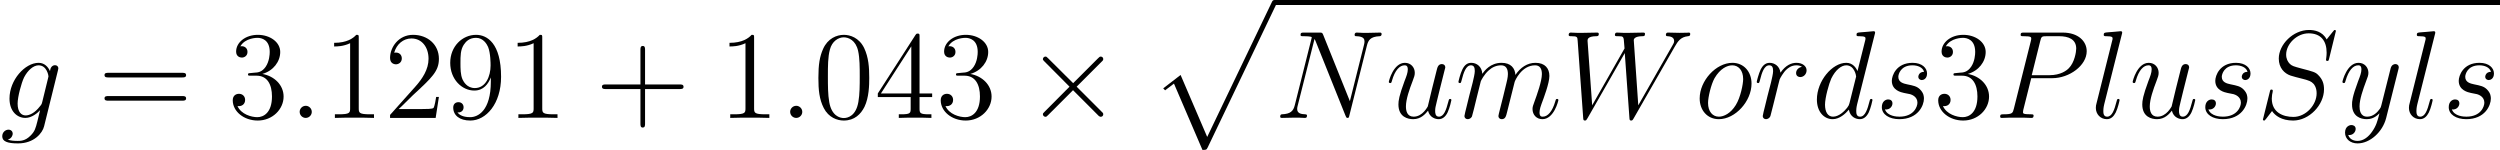
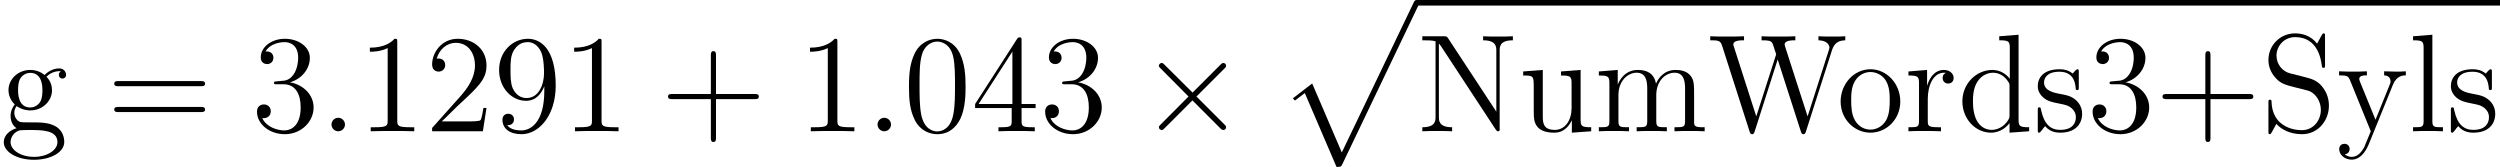
- <svg xmlns="http://www.w3.org/2000/svg" xmlns:xlink="http://www.w3.org/1999/xlink" version="1.1" width="270.317pt" height="16.211pt" viewBox="-.239 -.231 270.317 16.211">
+ <svg xmlns="http://www.w3.org/2000/svg" xmlns:xlink="http://www.w3.org/1999/xlink" version="1.1" width="242.819pt" height="16.211pt" viewBox="-.239 -.231 242.819 16.211">
  <defs>
    <path id="g0-112" d="M5.069 13.868C5.44 13.868 5.452 13.856 5.571 13.629L12.111-.024C12.194-.179 12.194-.203 12.194-.239C12.194-.371 12.099-.478 11.955-.478C11.8-.478 11.752-.371 11.692-.239L5.523 12.625L2.977 6.695L1.315 7.974L1.494 8.165L2.343 7.52L5.069 13.868Z" />
    <path id="g1-2" d="M4.651-3.324L2.26-5.703C2.116-5.846 2.092-5.87 1.997-5.87C1.877-5.87 1.757-5.762 1.757-5.631C1.757-5.547 1.781-5.523 1.913-5.392L4.304-2.989L1.913-.586C1.781-.454 1.757-.43 1.757-.347C1.757-.215 1.877-.108 1.997-.108C2.092-.108 2.116-.132 2.26-.275L4.639-2.654L7.113-.179C7.137-.167 7.221-.108 7.293-.108C7.436-.108 7.532-.215 7.532-.347C7.532-.371 7.532-.418 7.496-.478C7.484-.502 5.583-2.379 4.985-2.989L7.173-5.177C7.233-5.248 7.412-5.404 7.472-5.475C7.484-5.499 7.532-5.547 7.532-5.631C7.532-5.762 7.436-5.87 7.293-5.87C7.197-5.87 7.149-5.822 7.018-5.691L4.651-3.324Z" />
+     <path id="g2-58" d="M2.2-.574C2.2-.921 1.913-1.16 1.626-1.16C1.279-1.16 1.04-.873 1.04-.586C1.04-.239 1.327 0 1.614 0C1.961 0 2.2-.287 2.2-.574Z" />
    <path id="g3-43" d="M4.77-2.762H8.07C8.237-2.762 8.452-2.762 8.452-2.977C8.452-3.204 8.249-3.204 8.07-3.204H4.77V-6.504C4.77-6.671 4.77-6.886 4.555-6.886C4.328-6.886 4.328-6.683 4.328-6.504V-3.204H1.028C.861-3.204 .646-3.204 .646-2.989C.646-2.762 .849-2.762 1.028-2.762H4.328V.538C4.328 .705 4.328 .921 4.543 .921C4.77 .921 4.77 .717 4.77 .538V-2.762Z" />
    <path id="g3-48" d="M5.356-3.826C5.356-4.818 5.296-5.786 4.866-6.695C4.376-7.687 3.515-7.95 2.929-7.95C2.236-7.95 1.387-7.603 .944-6.611C.61-5.858 .49-5.117 .49-3.826C.49-2.666 .574-1.793 1.004-.944C1.47-.036 2.295 .251 2.917 .251C3.957 .251 4.555-.371 4.902-1.064C5.332-1.961 5.356-3.132 5.356-3.826ZM2.917 .012C2.534 .012 1.757-.203 1.53-1.506C1.399-2.224 1.399-3.132 1.399-3.969C1.399-4.949 1.399-5.834 1.59-6.539C1.793-7.34 2.403-7.711 2.917-7.711C3.371-7.711 4.065-7.436 4.292-6.408C4.447-5.727 4.447-4.782 4.447-3.969C4.447-3.168 4.447-2.26 4.316-1.53C4.089-.215 3.335 .012 2.917 .012Z" />
    <path id="g3-49" d="M3.443-7.663C3.443-7.938 3.443-7.95 3.204-7.95C2.917-7.627 2.319-7.185 1.088-7.185V-6.838C1.363-6.838 1.961-6.838 2.618-7.149V-.921C2.618-.49 2.582-.347 1.53-.347H1.16V0C1.482-.024 2.642-.024 3.037-.024S4.579-.024 4.902 0V-.347H4.531C3.479-.347 3.443-.49 3.443-.921V-7.663Z" />
    <path id="g3-50" d="M5.26-2.008H4.997C4.961-1.805 4.866-1.148 4.746-.956C4.663-.849 3.981-.849 3.622-.849H1.411C1.733-1.124 2.463-1.889 2.774-2.176C4.591-3.85 5.26-4.471 5.26-5.655C5.26-7.03 4.172-7.95 2.786-7.95S.586-6.767 .586-5.738C.586-5.129 1.112-5.129 1.148-5.129C1.399-5.129 1.71-5.308 1.71-5.691C1.71-6.025 1.482-6.253 1.148-6.253C1.04-6.253 1.016-6.253 .98-6.241C1.207-7.054 1.853-7.603 2.63-7.603C3.646-7.603 4.268-6.755 4.268-5.655C4.268-4.639 3.682-3.754 3.001-2.989L.586-.287V0H4.949L5.26-2.008Z" />
    <path id="g3-51" d="M2.2-4.292C1.997-4.28 1.949-4.268 1.949-4.16C1.949-4.041 2.008-4.041 2.224-4.041H2.774C3.79-4.041 4.244-3.204 4.244-2.056C4.244-.49 3.431-.072 2.845-.072C2.271-.072 1.291-.347 .944-1.136C1.327-1.076 1.674-1.291 1.674-1.722C1.674-2.068 1.423-2.307 1.088-2.307C.801-2.307 .49-2.14 .49-1.686C.49-.622 1.554 .251 2.881 .251C4.304 .251 5.356-.837 5.356-2.044C5.356-3.144 4.471-4.005 3.324-4.208C4.364-4.507 5.033-5.38 5.033-6.312C5.033-7.257 4.053-7.95 2.893-7.95C1.698-7.95 .813-7.221 .813-6.348C.813-5.87 1.184-5.774 1.363-5.774C1.614-5.774 1.901-5.954 1.901-6.312C1.901-6.695 1.614-6.862 1.351-6.862C1.279-6.862 1.255-6.862 1.219-6.85C1.674-7.663 2.798-7.663 2.857-7.663C3.252-7.663 4.029-7.484 4.029-6.312C4.029-6.085 3.993-5.416 3.646-4.902C3.288-4.376 2.881-4.34 2.558-4.328L2.2-4.292Z" />
    <path id="g3-52" d="M4.316-7.783C4.316-8.01 4.316-8.07 4.148-8.07C4.053-8.07 4.017-8.07 3.921-7.926L.323-2.343V-1.997H3.467V-.909C3.467-.466 3.443-.347 2.57-.347H2.331V0C2.606-.024 3.551-.024 3.885-.024S5.177-.024 5.452 0V-.347H5.212C4.352-.347 4.316-.466 4.316-.909V-1.997H5.523V-2.343H4.316V-7.783ZM3.527-6.85V-2.343H.622L3.527-6.85Z" />
    <path id="g3-57" d="M4.376-3.479C4.376-.658 3.12-.072 2.403-.072C2.116-.072 1.482-.108 1.184-.526H1.255C1.339-.502 1.769-.574 1.769-1.016C1.769-1.279 1.59-1.506 1.279-1.506S.777-1.303 .777-.992C.777-.251 1.375 .251 2.415 .251C3.909 .251 5.356-1.339 5.356-3.933C5.356-7.149 4.017-7.95 2.965-7.95C1.65-7.95 .49-6.85 .49-5.272S1.602-2.618 2.798-2.618C3.682-2.618 4.136-3.264 4.376-3.873V-3.479ZM2.845-2.857C2.092-2.857 1.769-3.467 1.662-3.694C1.47-4.148 1.47-4.722 1.47-5.26C1.47-5.93 1.47-6.504 1.781-6.994C1.997-7.317 2.319-7.663 2.965-7.663C3.646-7.663 3.993-7.066 4.113-6.791C4.352-6.205 4.352-5.189 4.352-5.009C4.352-4.005 3.897-2.857 2.845-2.857Z" />
    <path id="g3-61" d="M8.07-3.873C8.237-3.873 8.452-3.873 8.452-4.089C8.452-4.316 8.249-4.316 8.07-4.316H1.028C.861-4.316 .646-4.316 .646-4.101C.646-3.873 .849-3.873 1.028-3.873H8.07ZM8.07-1.65C8.237-1.65 8.452-1.65 8.452-1.865C8.452-2.092 8.249-2.092 8.07-2.092H1.028C.861-2.092 .646-2.092 .646-1.877C.646-1.65 .849-1.65 1.028-1.65H8.07Z" />
-     <path id="g2-58" d="M2.2-.574C2.2-.921 1.913-1.16 1.626-1.16C1.279-1.16 1.04-.873 1.04-.586C1.04-.239 1.327 0 1.614 0C1.961 0 2.2-.287 2.2-.574Z" />
-     <path id="g2-78" d="M8.847-6.91C8.978-7.424 9.17-7.783 10.078-7.819C10.114-7.819 10.258-7.831 10.258-8.034C10.258-8.165 10.15-8.165 10.102-8.165C9.863-8.165 9.253-8.141 9.014-8.141H8.44C8.273-8.141 8.058-8.165 7.89-8.165C7.819-8.165 7.675-8.165 7.675-7.938C7.675-7.819 7.771-7.819 7.855-7.819C8.572-7.795 8.62-7.52 8.62-7.305C8.62-7.197 8.608-7.161 8.572-6.994L7.221-1.602L4.663-7.962C4.579-8.153 4.567-8.165 4.304-8.165H2.845C2.606-8.165 2.499-8.165 2.499-7.938C2.499-7.819 2.582-7.819 2.809-7.819C2.869-7.819 3.575-7.819 3.575-7.711C3.575-7.687 3.551-7.592 3.539-7.556L1.949-1.219C1.805-.634 1.518-.383 .729-.347C.669-.347 .55-.335 .55-.12C.55 0 .669 0 .705 0C.944 0 1.554-.024 1.793-.024H2.367C2.534-.024 2.738 0 2.905 0C2.989 0 3.12 0 3.12-.227C3.12-.335 3.001-.347 2.953-.347C2.558-.359 2.176-.43 2.176-.861C2.176-.956 2.2-1.064 2.224-1.16L3.838-7.556C3.909-7.436 3.909-7.412 3.957-7.305L6.802-.215C6.862-.072 6.886 0 6.994 0C7.113 0 7.125-.036 7.173-.239L8.847-6.91Z" />
-     <path id="g2-80" d="M3.539-3.802H5.547C7.197-3.802 8.847-5.021 8.847-6.384C8.847-7.317 8.058-8.165 6.551-8.165H2.857C2.63-8.165 2.523-8.165 2.523-7.938C2.523-7.819 2.63-7.819 2.809-7.819C3.539-7.819 3.539-7.723 3.539-7.592C3.539-7.568 3.539-7.496 3.491-7.317L1.877-.885C1.769-.466 1.745-.347 .909-.347C.681-.347 .562-.347 .562-.132C.562 0 .669 0 .741 0C.968 0 1.207-.024 1.435-.024H2.833C3.061-.024 3.312 0 3.539 0C3.634 0 3.766 0 3.766-.227C3.766-.347 3.658-.347 3.479-.347C2.762-.347 2.75-.43 2.75-.55C2.75-.61 2.762-.693 2.774-.753L3.539-3.802ZM4.4-7.352C4.507-7.795 4.555-7.819 5.021-7.819H6.205C7.101-7.819 7.843-7.532 7.843-6.635C7.843-6.324 7.687-5.308 7.137-4.758C6.934-4.543 6.36-4.089 5.272-4.089H3.587L4.4-7.352Z" />
-     <path id="g2-83" d="M7.592-8.309C7.592-8.416 7.508-8.416 7.484-8.416C7.436-8.416 7.424-8.404 7.281-8.225C7.209-8.141 6.719-7.52 6.707-7.508C6.312-8.285 5.523-8.416 5.021-8.416C3.503-8.416 2.128-7.03 2.128-5.679C2.128-4.782 2.666-4.256 3.252-4.053C3.383-4.005 4.089-3.814 4.447-3.73C5.057-3.563 5.212-3.515 5.464-3.252C5.511-3.192 5.75-2.917 5.75-2.355C5.75-1.243 4.722-.096 3.527-.096C2.546-.096 1.459-.514 1.459-1.853C1.459-2.08 1.506-2.367 1.542-2.487C1.542-2.523 1.554-2.582 1.554-2.606C1.554-2.654 1.53-2.714 1.435-2.714C1.327-2.714 1.315-2.69 1.267-2.487L.658-.036C.658-.024 .61 .132 .61 .143C.61 .251 .705 .251 .729 .251C.777 .251 .789 .239 .933 .06L1.482-.658C1.769-.227 2.391 .251 3.503 .251C5.045 .251 6.456-1.243 6.456-2.738C6.456-3.24 6.336-3.682 5.882-4.125C5.631-4.376 5.416-4.435 4.316-4.722C3.515-4.937 3.407-4.973 3.192-5.165C2.989-5.368 2.833-5.655 2.833-6.061C2.833-7.066 3.85-8.094 4.985-8.094C6.157-8.094 6.707-7.376 6.707-6.241C6.707-5.93 6.647-5.607 6.647-5.559C6.647-5.452 6.743-5.452 6.779-5.452C6.886-5.452 6.898-5.487 6.946-5.679L7.592-8.309Z" />
-     <path id="g2-87" d="M10.796-6.838C11.07-7.305 11.333-7.747 12.051-7.819C12.158-7.831 12.266-7.843 12.266-8.034C12.266-8.165 12.158-8.165 12.123-8.165C12.099-8.165 12.015-8.141 11.226-8.141C10.867-8.141 10.497-8.165 10.15-8.165C10.078-8.165 9.935-8.165 9.935-7.938C9.935-7.831 10.03-7.819 10.102-7.819C10.341-7.807 10.724-7.735 10.724-7.364C10.724-7.209 10.676-7.125 10.556-6.922L7.293-1.207L6.862-7.436C6.862-7.58 6.994-7.807 7.663-7.819C7.819-7.819 7.938-7.819 7.938-8.046C7.938-8.165 7.819-8.165 7.759-8.165C7.34-8.165 6.898-8.141 6.468-8.141H5.846C5.667-8.141 5.452-8.165 5.272-8.165C5.2-8.165 5.057-8.165 5.057-7.938C5.057-7.819 5.141-7.819 5.344-7.819C5.894-7.819 5.894-7.807 5.942-7.077L5.978-6.647L2.881-1.207L2.439-7.376C2.439-7.508 2.439-7.807 3.252-7.819C3.383-7.819 3.515-7.819 3.515-8.034C3.515-8.165 3.407-8.165 3.335-8.165C2.917-8.165 2.475-8.141 2.044-8.141H1.423C1.243-8.141 1.028-8.165 .849-8.165C.777-8.165 .634-8.165 .634-7.938C.634-7.819 .729-7.819 .897-7.819C1.459-7.819 1.47-7.747 1.494-7.364L2.02-.024C2.032 .179 2.044 .251 2.188 .251C2.307 .251 2.331 .203 2.439 .024L6.001-6.205L6.444-.024C6.456 .179 6.468 .251 6.611 .251C6.731 .251 6.767 .191 6.862 .024L10.796-6.838Z" />
-     <path id="g2-100" d="M6.013-7.998C6.025-8.046 6.049-8.118 6.049-8.177C6.049-8.297 5.93-8.297 5.906-8.297C5.894-8.297 5.308-8.249 5.248-8.237C5.045-8.225 4.866-8.201 4.651-8.189C4.352-8.165 4.268-8.153 4.268-7.938C4.268-7.819 4.364-7.819 4.531-7.819C5.117-7.819 5.129-7.711 5.129-7.592C5.129-7.52 5.105-7.424 5.093-7.388L4.364-4.483C4.232-4.794 3.909-5.272 3.288-5.272C1.937-5.272 .478-3.527 .478-1.757C.478-.574 1.172 .12 1.985 .12C2.642 .12 3.204-.395 3.539-.789C3.658-.084 4.22 .12 4.579 .12S5.224-.096 5.44-.526C5.631-.933 5.798-1.662 5.798-1.71C5.798-1.769 5.75-1.817 5.679-1.817C5.571-1.817 5.559-1.757 5.511-1.578C5.332-.873 5.105-.12 4.615-.12C4.268-.12 4.244-.43 4.244-.669C4.244-.717 4.244-.968 4.328-1.303L6.013-7.998ZM3.599-1.423C3.539-1.219 3.539-1.196 3.371-.968C3.108-.634 2.582-.12 2.02-.12C1.53-.12 1.255-.562 1.255-1.267C1.255-1.925 1.626-3.264 1.853-3.766C2.26-4.603 2.821-5.033 3.288-5.033C4.077-5.033 4.232-4.053 4.232-3.957C4.232-3.945 4.196-3.79 4.184-3.766L3.599-1.423Z" />
-     <path id="g2-103" d="M4.041-1.518C3.993-1.327 3.969-1.279 3.814-1.1C3.324-.466 2.821-.239 2.451-.239C2.056-.239 1.686-.55 1.686-1.375C1.686-2.008 2.044-3.347 2.307-3.885C2.654-4.555 3.192-5.033 3.694-5.033C4.483-5.033 4.639-4.053 4.639-3.981L4.603-3.814L4.041-1.518ZM4.782-4.483C4.627-4.83 4.292-5.272 3.694-5.272C2.391-5.272 .909-3.634 .909-1.853C.909-.61 1.662 0 2.427 0C3.061 0 3.622-.502 3.838-.741L3.575 .335C3.407 .992 3.335 1.291 2.905 1.71C2.415 2.2 1.961 2.2 1.698 2.2C1.339 2.2 1.04 2.176 .741 2.08C1.124 1.973 1.219 1.638 1.219 1.506C1.219 1.315 1.076 1.124 .813 1.124C.526 1.124 .215 1.363 .215 1.757C.215 2.248 .705 2.439 1.722 2.439C3.264 2.439 4.065 1.447 4.22 .801L5.547-4.555C5.583-4.698 5.583-4.722 5.583-4.746C5.583-4.914 5.452-5.045 5.272-5.045C4.985-5.045 4.818-4.806 4.782-4.483Z" />
-     <path id="g2-108" d="M3.037-7.998C3.049-8.046 3.072-8.118 3.072-8.177C3.072-8.297 2.953-8.297 2.929-8.297C2.917-8.297 2.487-8.261 2.271-8.237C2.068-8.225 1.889-8.201 1.674-8.189C1.387-8.165 1.303-8.153 1.303-7.938C1.303-7.819 1.423-7.819 1.542-7.819C2.152-7.819 2.152-7.711 2.152-7.592C2.152-7.544 2.152-7.52 2.092-7.305L.61-1.375C.574-1.243 .55-1.148 .55-.956C.55-.359 .992 .12 1.602 .12C1.997 .12 2.26-.143 2.451-.514C2.654-.909 2.821-1.662 2.821-1.71C2.821-1.769 2.774-1.817 2.702-1.817C2.594-1.817 2.582-1.757 2.534-1.578C2.319-.753 2.104-.12 1.626-.12C1.267-.12 1.267-.502 1.267-.669C1.267-.717 1.267-.968 1.351-1.303L3.037-7.998Z" />
-     <path id="g2-109" d="M2.463-3.503C2.487-3.575 2.786-4.172 3.228-4.555C3.539-4.842 3.945-5.033 4.411-5.033C4.89-5.033 5.057-4.674 5.057-4.196C5.057-4.125 5.057-3.885 4.914-3.324L4.615-2.092C4.519-1.733 4.292-.849 4.268-.717C4.22-.538 4.148-.227 4.148-.179C4.148-.012 4.28 .12 4.459 .12C4.818 .12 4.878-.155 4.985-.586L5.703-3.443C5.727-3.539 6.348-5.033 7.663-5.033C8.141-5.033 8.309-4.674 8.309-4.196C8.309-3.527 7.843-2.224 7.58-1.506C7.472-1.219 7.412-1.064 7.412-.849C7.412-.311 7.783 .12 8.357 .12C9.468 .12 9.887-1.638 9.887-1.71C9.887-1.769 9.839-1.817 9.767-1.817C9.66-1.817 9.648-1.781 9.588-1.578C9.313-.622 8.871-.12 8.393-.12C8.273-.12 8.082-.132 8.082-.514C8.082-.825 8.225-1.207 8.273-1.339C8.488-1.913 9.026-3.324 9.026-4.017C9.026-4.734 8.608-5.272 7.699-5.272C6.898-5.272 6.253-4.818 5.774-4.113C5.738-4.758 5.344-5.272 4.447-5.272C3.383-5.272 2.821-4.519 2.606-4.22C2.57-4.902 2.08-5.272 1.554-5.272C1.207-5.272 .933-5.105 .705-4.651C.49-4.22 .323-3.491 .323-3.443S.371-3.335 .454-3.335C.55-3.335 .562-3.347 .634-3.622C.813-4.328 1.04-5.033 1.518-5.033C1.793-5.033 1.889-4.842 1.889-4.483C1.889-4.22 1.769-3.754 1.686-3.383L1.351-2.092C1.303-1.865 1.172-1.327 1.112-1.112C1.028-.801 .897-.239 .897-.179C.897-.012 1.028 .12 1.207 .12C1.351 .12 1.518 .048 1.614-.132C1.638-.191 1.745-.61 1.805-.849L2.068-1.925L2.463-3.503Z" />
-     <path id="g2-111" d="M5.452-3.288C5.452-4.423 4.71-5.272 3.622-5.272C2.044-5.272 .49-3.551 .49-1.865C.49-.729 1.231 .12 2.319 .12C3.909 .12 5.452-1.602 5.452-3.288ZM2.331-.12C1.733-.12 1.291-.598 1.291-1.435C1.291-1.985 1.578-3.204 1.913-3.802C2.451-4.722 3.12-5.033 3.61-5.033C4.196-5.033 4.651-4.555 4.651-3.718C4.651-3.24 4.4-1.961 3.945-1.231C3.455-.43 2.798-.12 2.331-.12Z" />
-     <path id="g2-114" d="M4.651-4.89C4.28-4.818 4.089-4.555 4.089-4.292C4.089-4.005 4.316-3.909 4.483-3.909C4.818-3.909 5.093-4.196 5.093-4.555C5.093-4.937 4.722-5.272 4.125-5.272C3.646-5.272 3.096-5.057 2.594-4.328C2.511-4.961 2.032-5.272 1.554-5.272C1.088-5.272 .849-4.914 .705-4.651C.502-4.22 .323-3.503 .323-3.443C.323-3.395 .371-3.335 .454-3.335C.55-3.335 .562-3.347 .634-3.622C.813-4.34 1.04-5.033 1.518-5.033C1.805-5.033 1.889-4.83 1.889-4.483C1.889-4.22 1.769-3.754 1.686-3.383L1.351-2.092C1.303-1.865 1.172-1.327 1.112-1.112C1.028-.801 .897-.239 .897-.179C.897-.012 1.028 .12 1.207 .12C1.339 .12 1.566 .036 1.638-.203C1.674-.299 2.116-2.104 2.188-2.379C2.248-2.642 2.319-2.893 2.379-3.156C2.427-3.324 2.475-3.515 2.511-3.67C2.546-3.778 2.869-4.364 3.168-4.627C3.312-4.758 3.622-5.033 4.113-5.033C4.304-5.033 4.495-4.997 4.651-4.89Z" />
-     <path id="g2-115" d="M2.726-2.391C2.929-2.355 3.252-2.283 3.324-2.271C3.479-2.224 4.017-2.032 4.017-1.459C4.017-1.088 3.682-.12 2.295-.12C2.044-.12 1.148-.155 .909-.813C1.387-.753 1.626-1.124 1.626-1.387C1.626-1.638 1.459-1.769 1.219-1.769C.956-1.769 .61-1.566 .61-1.028C.61-.323 1.327 .12 2.283 .12C4.101 .12 4.639-1.219 4.639-1.841C4.639-2.02 4.639-2.355 4.256-2.738C3.957-3.025 3.67-3.084 3.025-3.216C2.702-3.288 2.188-3.395 2.188-3.933C2.188-4.172 2.403-5.033 3.539-5.033C4.041-5.033 4.531-4.842 4.651-4.411C4.125-4.411 4.101-3.957 4.101-3.945C4.101-3.694 4.328-3.622 4.435-3.622C4.603-3.622 4.937-3.754 4.937-4.256S4.483-5.272 3.551-5.272C1.985-5.272 1.566-4.041 1.566-3.551C1.566-2.642 2.451-2.451 2.726-2.391Z" />
-     <path id="g2-117" d="M4.077-.693C4.232-.024 4.806 .12 5.093 .12C5.475 .12 5.762-.132 5.954-.538C6.157-.968 6.312-1.674 6.312-1.71C6.312-1.769 6.265-1.817 6.193-1.817C6.085-1.817 6.073-1.757 6.025-1.578C5.81-.753 5.595-.12 5.117-.12C4.758-.12 4.758-.514 4.758-.669C4.758-.944 4.794-1.064 4.914-1.566C4.997-1.889 5.081-2.212 5.153-2.546L5.643-4.495C5.727-4.794 5.727-4.818 5.727-4.854C5.727-5.033 5.583-5.153 5.404-5.153C5.057-5.153 4.973-4.854 4.902-4.555C4.782-4.089 4.136-1.518 4.053-1.1C4.041-1.1 3.575-.12 2.702-.12C2.08-.12 1.961-.658 1.961-1.1C1.961-1.781 2.295-2.738 2.606-3.539C2.75-3.921 2.809-4.077 2.809-4.316C2.809-4.83 2.439-5.272 1.865-5.272C.765-5.272 .323-3.539 .323-3.443C.323-3.395 .371-3.335 .454-3.335C.562-3.335 .574-3.383 .622-3.551C.909-4.579 1.375-5.033 1.829-5.033C1.949-5.033 2.14-5.021 2.14-4.639C2.14-4.328 2.008-3.981 1.829-3.527C1.303-2.104 1.243-1.65 1.243-1.291C1.243-.072 2.164 .12 2.654 .12C3.419 .12 3.838-.406 4.077-.693Z" />
-     <path id="g2-121" d="M3.144 1.339C2.821 1.793 2.355 2.2 1.769 2.2C1.626 2.2 1.052 2.176 .873 1.626C.909 1.638 .968 1.638 .992 1.638C1.351 1.638 1.59 1.327 1.59 1.052S1.363 .681 1.184 .681C.992 .681 .574 .825 .574 1.411C.574 2.02 1.088 2.439 1.769 2.439C2.965 2.439 4.172 1.339 4.507 .012L5.679-4.651C5.691-4.71 5.715-4.782 5.715-4.854C5.715-5.033 5.571-5.153 5.392-5.153C5.284-5.153 5.033-5.105 4.937-4.746L4.053-1.231C3.993-1.016 3.993-.992 3.897-.861C3.658-.526 3.264-.12 2.69-.12C2.02-.12 1.961-.777 1.961-1.1C1.961-1.781 2.283-2.702 2.606-3.563C2.738-3.909 2.809-4.077 2.809-4.316C2.809-4.818 2.451-5.272 1.865-5.272C.765-5.272 .323-3.539 .323-3.443C.323-3.395 .371-3.335 .454-3.335C.562-3.335 .574-3.383 .622-3.551C.909-4.555 1.363-5.033 1.829-5.033C1.937-5.033 2.14-5.033 2.14-4.639C2.14-4.328 2.008-3.981 1.829-3.527C1.243-1.961 1.243-1.566 1.243-1.279C1.243-.143 2.056 .12 2.654 .12C3.001 .12 3.431 .012 3.85-.43L3.862-.418C3.682 .287 3.563 .753 3.144 1.339Z" />
+     <path id="g3-78" d="M2.702-7.998C2.594-8.153 2.582-8.165 2.319-8.165H.49V-7.819C1.004-7.819 1.303-7.819 1.626-7.735V-1.255C1.626-.909 1.626-.347 .49-.347V0C.801-.024 1.435-.024 1.769-.024S2.738-.024 3.049 0V-.347C1.913-.347 1.913-.909 1.913-1.255V-7.544C2.008-7.448 2.008-7.424 2.116-7.281L6.779-.179C6.898-.012 6.91 0 6.994 0C7.101 0 7.125-.048 7.137-.072V-6.91C7.137-7.257 7.137-7.819 8.273-7.819V-8.165C7.962-8.141 7.329-8.141 6.994-8.141S6.025-8.141 5.715-8.165V-7.819C6.85-7.819 6.85-7.257 6.85-6.91V-1.686L2.702-7.998Z" />
+     <path id="g3-83" d="M2.487-4.985C1.877-5.141 1.339-5.738 1.339-6.504C1.339-7.34 2.008-8.094 2.941-8.094C4.902-8.094 5.165-6.157 5.236-5.643C5.26-5.499 5.26-5.452 5.38-5.452C5.511-5.452 5.511-5.511 5.511-5.727V-8.141C5.511-8.357 5.511-8.416 5.392-8.416C5.356-8.416 5.308-8.416 5.224-8.261L4.83-7.532C4.256-8.273 3.467-8.416 2.941-8.416C1.614-8.416 .646-7.352 .646-6.133C.646-5.559 .849-5.033 1.291-4.555C1.71-4.089 2.128-3.981 2.977-3.766C3.395-3.67 4.053-3.503 4.22-3.431C4.782-3.156 5.153-2.511 5.153-1.841C5.153-.944 4.519-.096 3.527-.096C2.989-.096 2.248-.227 1.662-.741C.968-1.363 .921-2.224 .909-2.618C.897-2.714 .801-2.714 .777-2.714C.646-2.714 .646-2.654 .646-2.439V-.024C.646 .191 .646 .251 .765 .251C.837 .251 .849 .227 .933 .084C.98-.012 1.231-.454 1.327-.634C1.757-.155 2.511 .251 3.539 .251C4.878 .251 5.846-.885 5.846-2.2C5.846-2.929 5.571-3.467 5.248-3.862C4.806-4.4 4.268-4.531 3.802-4.651L2.487-4.985Z" />
+     <path id="g3-87" d="M10.676-6.994C10.867-7.568 11.214-7.807 11.812-7.819V-8.165C11.298-8.141 11.274-8.141 10.748-8.141C10.437-8.141 9.791-8.141 9.504-8.165V-7.819C10.234-7.807 10.449-7.424 10.449-7.185C10.449-7.125 10.413-7.03 10.389-6.946L8.572-1.279L6.635-7.293C6.623-7.329 6.599-7.424 6.599-7.46C6.599-7.819 7.233-7.819 7.52-7.819V-8.165C7.233-8.141 6.348-8.141 6.001-8.141S4.926-8.141 4.615-8.165V-7.819C5.248-7.819 5.416-7.783 5.547-7.568C5.631-7.412 5.715-7.042 5.87-6.611L4.16-1.279L2.248-7.233C2.188-7.4 2.188-7.424 2.188-7.46C2.188-7.819 2.798-7.819 3.108-7.819V-8.165C2.833-8.141 1.925-8.141 1.59-8.141C1.243-8.141 .514-8.141 .203-8.165V-7.819C.849-7.819 1.076-7.819 1.219-7.364L3.587 .024C3.646 .203 3.694 .251 3.802 .251C3.897 .251 3.957 .215 4.017 .036L6.001-6.169L7.998 .036C8.058 .215 8.118 .251 8.213 .251C8.321 .251 8.369 .203 8.428 .024L10.676-6.994Z" />
+     <path id="g3-100" d="M3.587-8.165V-7.819C4.4-7.819 4.495-7.735 4.495-7.149V-4.507C4.244-4.854 3.73-5.272 3.001-5.272C1.614-5.272 .418-4.101 .418-2.57C.418-1.052 1.554 .12 2.869 .12C3.778 .12 4.304-.478 4.471-.705V.12L6.157 0V-.347C5.344-.347 5.248-.43 5.248-1.016V-8.297L3.587-8.165ZM4.471-1.399C4.471-1.184 4.471-1.148 4.304-.885C4.017-.466 3.527-.12 2.929-.12C2.618-.12 1.327-.239 1.327-2.558C1.327-3.419 1.47-3.897 1.733-4.292C1.973-4.663 2.451-5.033 3.049-5.033C3.79-5.033 4.208-4.495 4.328-4.304C4.471-4.101 4.471-4.077 4.471-3.862V-1.399Z" />
+     <path id="g3-103" d="M1.423-2.164C1.985-1.793 2.463-1.793 2.594-1.793C3.67-1.793 4.471-2.606 4.471-3.527C4.471-3.85 4.376-4.304 3.993-4.686C4.459-5.165 5.021-5.165 5.081-5.165C5.129-5.165 5.189-5.165 5.236-5.141C5.117-5.093 5.057-4.973 5.057-4.842C5.057-4.674 5.177-4.531 5.368-4.531C5.464-4.531 5.679-4.591 5.679-4.854C5.679-5.069 5.511-5.404 5.093-5.404C4.471-5.404 4.005-5.021 3.838-4.842C3.479-5.117 3.061-5.272 2.606-5.272C1.53-5.272 .729-4.459 .729-3.539C.729-2.857 1.148-2.415 1.267-2.307C1.124-2.128 .909-1.781 .909-1.315C.909-.622 1.327-.323 1.423-.263C.873-.108 .323 .323 .323 .944C.323 1.769 1.447 2.451 2.917 2.451C4.34 2.451 5.523 1.817 5.523 .921C5.523 .622 5.44-.084 4.722-.454C4.113-.765 3.515-.765 2.487-.765C1.757-.765 1.674-.765 1.459-.992C1.339-1.112 1.231-1.339 1.231-1.59C1.231-1.793 1.303-1.997 1.423-2.164ZM2.606-2.044C1.554-2.044 1.554-3.252 1.554-3.527C1.554-3.742 1.554-4.232 1.757-4.555C1.985-4.902 2.343-5.021 2.594-5.021C3.646-5.021 3.646-3.814 3.646-3.539C3.646-3.324 3.646-2.833 3.443-2.511C3.216-2.164 2.857-2.044 2.606-2.044ZM2.929 2.2C1.781 2.2 .909 1.614 .909 .933C.909 .837 .933 .371 1.387 .06C1.65-.108 1.757-.108 2.594-.108C3.587-.108 4.937-.108 4.937 .933C4.937 1.638 4.029 2.2 2.929 2.2Z" />
+     <path id="g3-108" d="M2.056-8.297L.395-8.165V-7.819C1.207-7.819 1.303-7.735 1.303-7.149V-.885C1.303-.347 1.172-.347 .395-.347V0C.729-.024 1.315-.024 1.674-.024S2.63-.024 2.965 0V-.347C2.2-.347 2.056-.347 2.056-.885V-8.297Z" />
+     <path id="g3-109" d="M8.572-2.905C8.572-4.017 8.572-4.352 8.297-4.734C7.95-5.2 7.388-5.272 6.982-5.272C5.99-5.272 5.487-4.555 5.296-4.089C5.129-5.009 4.483-5.272 3.73-5.272C2.57-5.272 2.116-4.28 2.02-4.041H2.008V-5.272L.383-5.141V-4.794C1.196-4.794 1.291-4.71 1.291-4.125V-.885C1.291-.347 1.16-.347 .383-.347V0C.693-.024 1.339-.024 1.674-.024C2.02-.024 2.666-.024 2.977 0V-.347C2.212-.347 2.068-.347 2.068-.885V-3.108C2.068-4.364 2.893-5.033 3.634-5.033S4.543-4.423 4.543-3.694V-.885C4.543-.347 4.411-.347 3.634-.347V0C3.945-.024 4.591-.024 4.926-.024C5.272-.024 5.918-.024 6.229 0V-.347C5.464-.347 5.32-.347 5.32-.885V-3.108C5.32-4.364 6.145-5.033 6.886-5.033S7.795-4.423 7.795-3.694V-.885C7.795-.347 7.663-.347 6.886-.347V0C7.197-.024 7.843-.024 8.177-.024C8.524-.024 9.17-.024 9.48 0V-.347C8.883-.347 8.584-.347 8.572-.705V-2.905Z" />
+     <path id="g3-111" d="M5.487-2.558C5.487-4.101 4.316-5.332 2.929-5.332C1.494-5.332 .359-4.065 .359-2.558C.359-1.028 1.554 .12 2.917 .12C4.328 .12 5.487-1.052 5.487-2.558ZM2.929-.143C2.487-.143 1.949-.335 1.602-.921C1.279-1.459 1.267-2.164 1.267-2.666C1.267-3.12 1.267-3.85 1.638-4.388C1.973-4.902 2.499-5.093 2.917-5.093C3.383-5.093 3.885-4.878 4.208-4.411C4.579-3.862 4.579-3.108 4.579-2.666C4.579-2.248 4.579-1.506 4.268-.944C3.933-.371 3.383-.143 2.929-.143Z" />
+     <path id="g3-114" d="M1.997-2.786C1.997-3.945 2.475-5.033 3.395-5.033C3.491-5.033 3.515-5.033 3.563-5.021C3.467-4.973 3.276-4.902 3.276-4.579C3.276-4.232 3.551-4.101 3.742-4.101C3.981-4.101 4.22-4.256 4.22-4.579C4.22-4.937 3.897-5.272 3.383-5.272C2.367-5.272 2.02-4.172 1.949-3.945H1.937V-5.272L.335-5.141V-4.794C1.148-4.794 1.243-4.71 1.243-4.125V-.885C1.243-.347 1.112-.347 .335-.347V0C.669-.024 1.327-.024 1.686-.024C2.008-.024 2.857-.024 3.132 0V-.347H2.893C2.02-.347 1.997-.478 1.997-.909V-2.786Z" />
+     <path id="g3-115" d="M3.921-5.057C3.921-5.272 3.921-5.332 3.802-5.332C3.706-5.332 3.479-5.069 3.395-4.961C3.025-5.26 2.654-5.332 2.271-5.332C.825-5.332 .395-4.543 .395-3.885C.395-3.754 .395-3.335 .849-2.917C1.231-2.582 1.638-2.499 2.188-2.391C2.845-2.26 3.001-2.224 3.3-1.985C3.515-1.805 3.67-1.542 3.67-1.207C3.67-.693 3.371-.12 2.319-.12C1.53-.12 .956-.574 .693-1.769C.646-1.985 .646-1.997 .634-2.008C.61-2.056 .562-2.056 .526-2.056C.395-2.056 .395-1.997 .395-1.781V-.155C.395 .06 .395 .12 .514 .12C.574 .12 .586 .108 .789-.143C.849-.227 .849-.251 1.028-.442C1.482 .12 2.128 .12 2.331 .12C3.587 .12 4.208-.574 4.208-1.518C4.208-2.164 3.814-2.546 3.706-2.654C3.276-3.025 2.953-3.096 2.164-3.24C1.805-3.312 .933-3.479 .933-4.196C.933-4.567 1.184-5.117 2.26-5.117C3.563-5.117 3.634-4.005 3.658-3.634C3.67-3.539 3.754-3.539 3.79-3.539C3.921-3.539 3.921-3.599 3.921-3.814V-5.057Z" />
+     <path id="g3-117" d="M3.634-5.141V-4.794C4.447-4.794 4.543-4.71 4.543-4.125V-1.985C4.543-.968 4.005-.12 3.108-.12C2.128-.12 2.068-.681 2.068-1.315V-5.272L.383-5.141V-4.794C1.291-4.794 1.291-4.758 1.291-3.694V-1.901C1.291-1.16 1.291-.729 1.65-.335C1.937-.024 2.427 .12 3.037 .12C3.24 .12 3.622 .12 4.029-.227C4.376-.502 4.567-.956 4.567-.956V.12L6.229 0V-.347C5.416-.347 5.32-.43 5.32-1.016V-5.272L3.634-5.141Z" />
+     <path id="g3-121" d="M4.842-3.993C5.165-4.794 5.727-4.806 5.954-4.806V-5.153C5.607-5.129 5.44-5.129 5.057-5.129C4.782-5.129 4.758-5.129 4.089-5.153V-4.806C4.531-4.782 4.639-4.507 4.639-4.292C4.639-4.184 4.615-4.125 4.567-4.005L3.347-.992L2.02-4.244C1.949-4.411 1.949-4.483 1.949-4.495C1.949-4.806 2.367-4.806 2.606-4.806V-5.153C2.295-5.129 1.71-5.129 1.375-5.129C.921-5.129 .897-5.129 .215-5.153V-4.806C.909-4.806 1.004-4.746 1.16-4.376L2.941 0C2.415 1.267 2.415 1.291 2.367 1.387C2.164 1.745 1.841 2.2 1.303 2.2C.933 2.2 .705 1.985 .705 1.985S1.124 1.937 1.124 1.518C1.124 1.231 .897 1.076 .681 1.076C.478 1.076 .227 1.196 .227 1.542C.227 1.997 .669 2.439 1.303 2.439C1.973 2.439 2.463 1.853 2.774 1.1L4.842-3.993Z" />
  </defs>
  <g id="page1" transform="matrix(1.13 0 0 1.13 -63.98604 -61.78173)">
-     <use x="56.413" y="65.753" xlink:href="#g2-103" />
-     <use x="65.768" y="65.753" xlink:href="#g3-61" />
-     <use x="78.194" y="65.753" xlink:href="#g3-51" />
-     <use x="84.047" y="65.753" xlink:href="#g2-58" />
-     <use x="87.298" y="65.753" xlink:href="#g3-49" />
-     <use x="93.151" y="65.753" xlink:href="#g3-50" />
-     <use x="99.004" y="65.753" xlink:href="#g3-57" />
-     <use x="104.857" y="65.753" xlink:href="#g3-49" />
-     <use x="113.367" y="65.753" xlink:href="#g3-43" />
-     <use x="125.128" y="65.753" xlink:href="#g3-49" />
-     <use x="130.981" y="65.753" xlink:href="#g2-58" />
-     <use x="134.233" y="65.753" xlink:href="#g3-48" />
-     <use x="140.086" y="65.753" xlink:href="#g3-52" />
-     <use x="145.939" y="65.753" xlink:href="#g3-51" />
-     <use x="154.449" y="65.753" xlink:href="#g1-2" />
-     <use x="166.404" y="54.948" xlink:href="#g0-112" />
-     <rect x="178.359" y="54.47" height=".478" width="117.272" />
-     <use x="178.359" y="65.753" xlink:href="#g2-78" />
-     <use x="188.982" y="65.753" xlink:href="#g2-117" />
-     <use x="195.644" y="65.753" xlink:href="#g2-109" />
-     <use x="205.883" y="65.753" xlink:href="#g2-87" />
-     <use x="218.561" y="65.753" xlink:href="#g2-111" />
-     <use x="224.188" y="65.753" xlink:href="#g2-114" />
-     <use x="229.789" y="65.753" xlink:href="#g2-100" />
-     <use x="235.871" y="65.753" xlink:href="#g2-115" />
-     <use x="241.385" y="65.753" xlink:href="#g3-51" />
-     <use x="247.238" y="65.753" xlink:href="#g2-80" />
-     <use x="256.409" y="65.753" xlink:href="#g2-108" />
-     <use x="260.159" y="65.753" xlink:href="#g2-117" />
-     <use x="266.822" y="65.753" xlink:href="#g2-115" />
-     <use x="272.336" y="65.753" xlink:href="#g2-83" />
-     <use x="280.231" y="65.753" xlink:href="#g2-121" />
-     <use x="286.368" y="65.753" xlink:href="#g2-108" />
-     <use x="290.117" y="65.753" xlink:href="#g2-115" />
+     <use x="56.413" y="65.753" xlink:href="#g3-103" />
+     <use x="65.587" y="65.753" xlink:href="#g3-61" />
+     <use x="78.013" y="65.753" xlink:href="#g3-51" />
+     <use x="83.866" y="65.753" xlink:href="#g2-58" />
+     <use x="87.117" y="65.753" xlink:href="#g3-49" />
+     <use x="92.97" y="65.753" xlink:href="#g3-50" />
+     <use x="98.823" y="65.753" xlink:href="#g3-57" />
+     <use x="104.676" y="65.753" xlink:href="#g3-49" />
+     <use x="113.186" y="65.753" xlink:href="#g3-43" />
+     <use x="124.947" y="65.753" xlink:href="#g3-49" />
+     <use x="130.8" y="65.753" xlink:href="#g2-58" />
+     <use x="134.052" y="65.753" xlink:href="#g3-48" />
+     <use x="139.905" y="65.753" xlink:href="#g3-52" />
+     <use x="145.758" y="65.753" xlink:href="#g3-51" />
+     <use x="154.267" y="65.753" xlink:href="#g1-2" />
+     <use x="166.223" y="54.948" xlink:href="#g0-112" />
+     <rect x="178.178" y="54.47" height=".478" width="93.119" />
+     <use x="178.178" y="65.753" xlink:href="#g3-78" />
+     <use x="186.953" y="65.753" xlink:href="#g3-117" />
+     <use x="193.456" y="65.753" xlink:href="#g3-109" />
+     <use x="203.211" y="65.753" xlink:href="#g3-87" />
+     <use x="214.263" y="65.753" xlink:href="#g3-111" />
+     <use x="220.116" y="65.753" xlink:href="#g3-114" />
+     <use x="224.668" y="65.753" xlink:href="#g3-100" />
+     <use x="231.172" y="65.753" xlink:href="#g3-115" />
+     <use x="235.789" y="65.753" xlink:href="#g3-51" />
+     <use x="241.642" y="65.753" xlink:href="#g3-43" />
+     <use x="250.747" y="65.753" xlink:href="#g3-83" />
+     <use x="257.25" y="65.753" xlink:href="#g3-121" />
+     <use x="263.428" y="65.753" xlink:href="#g3-108" />
+     <use x="266.68" y="65.753" xlink:href="#g3-115" />
  </g>
</svg>
